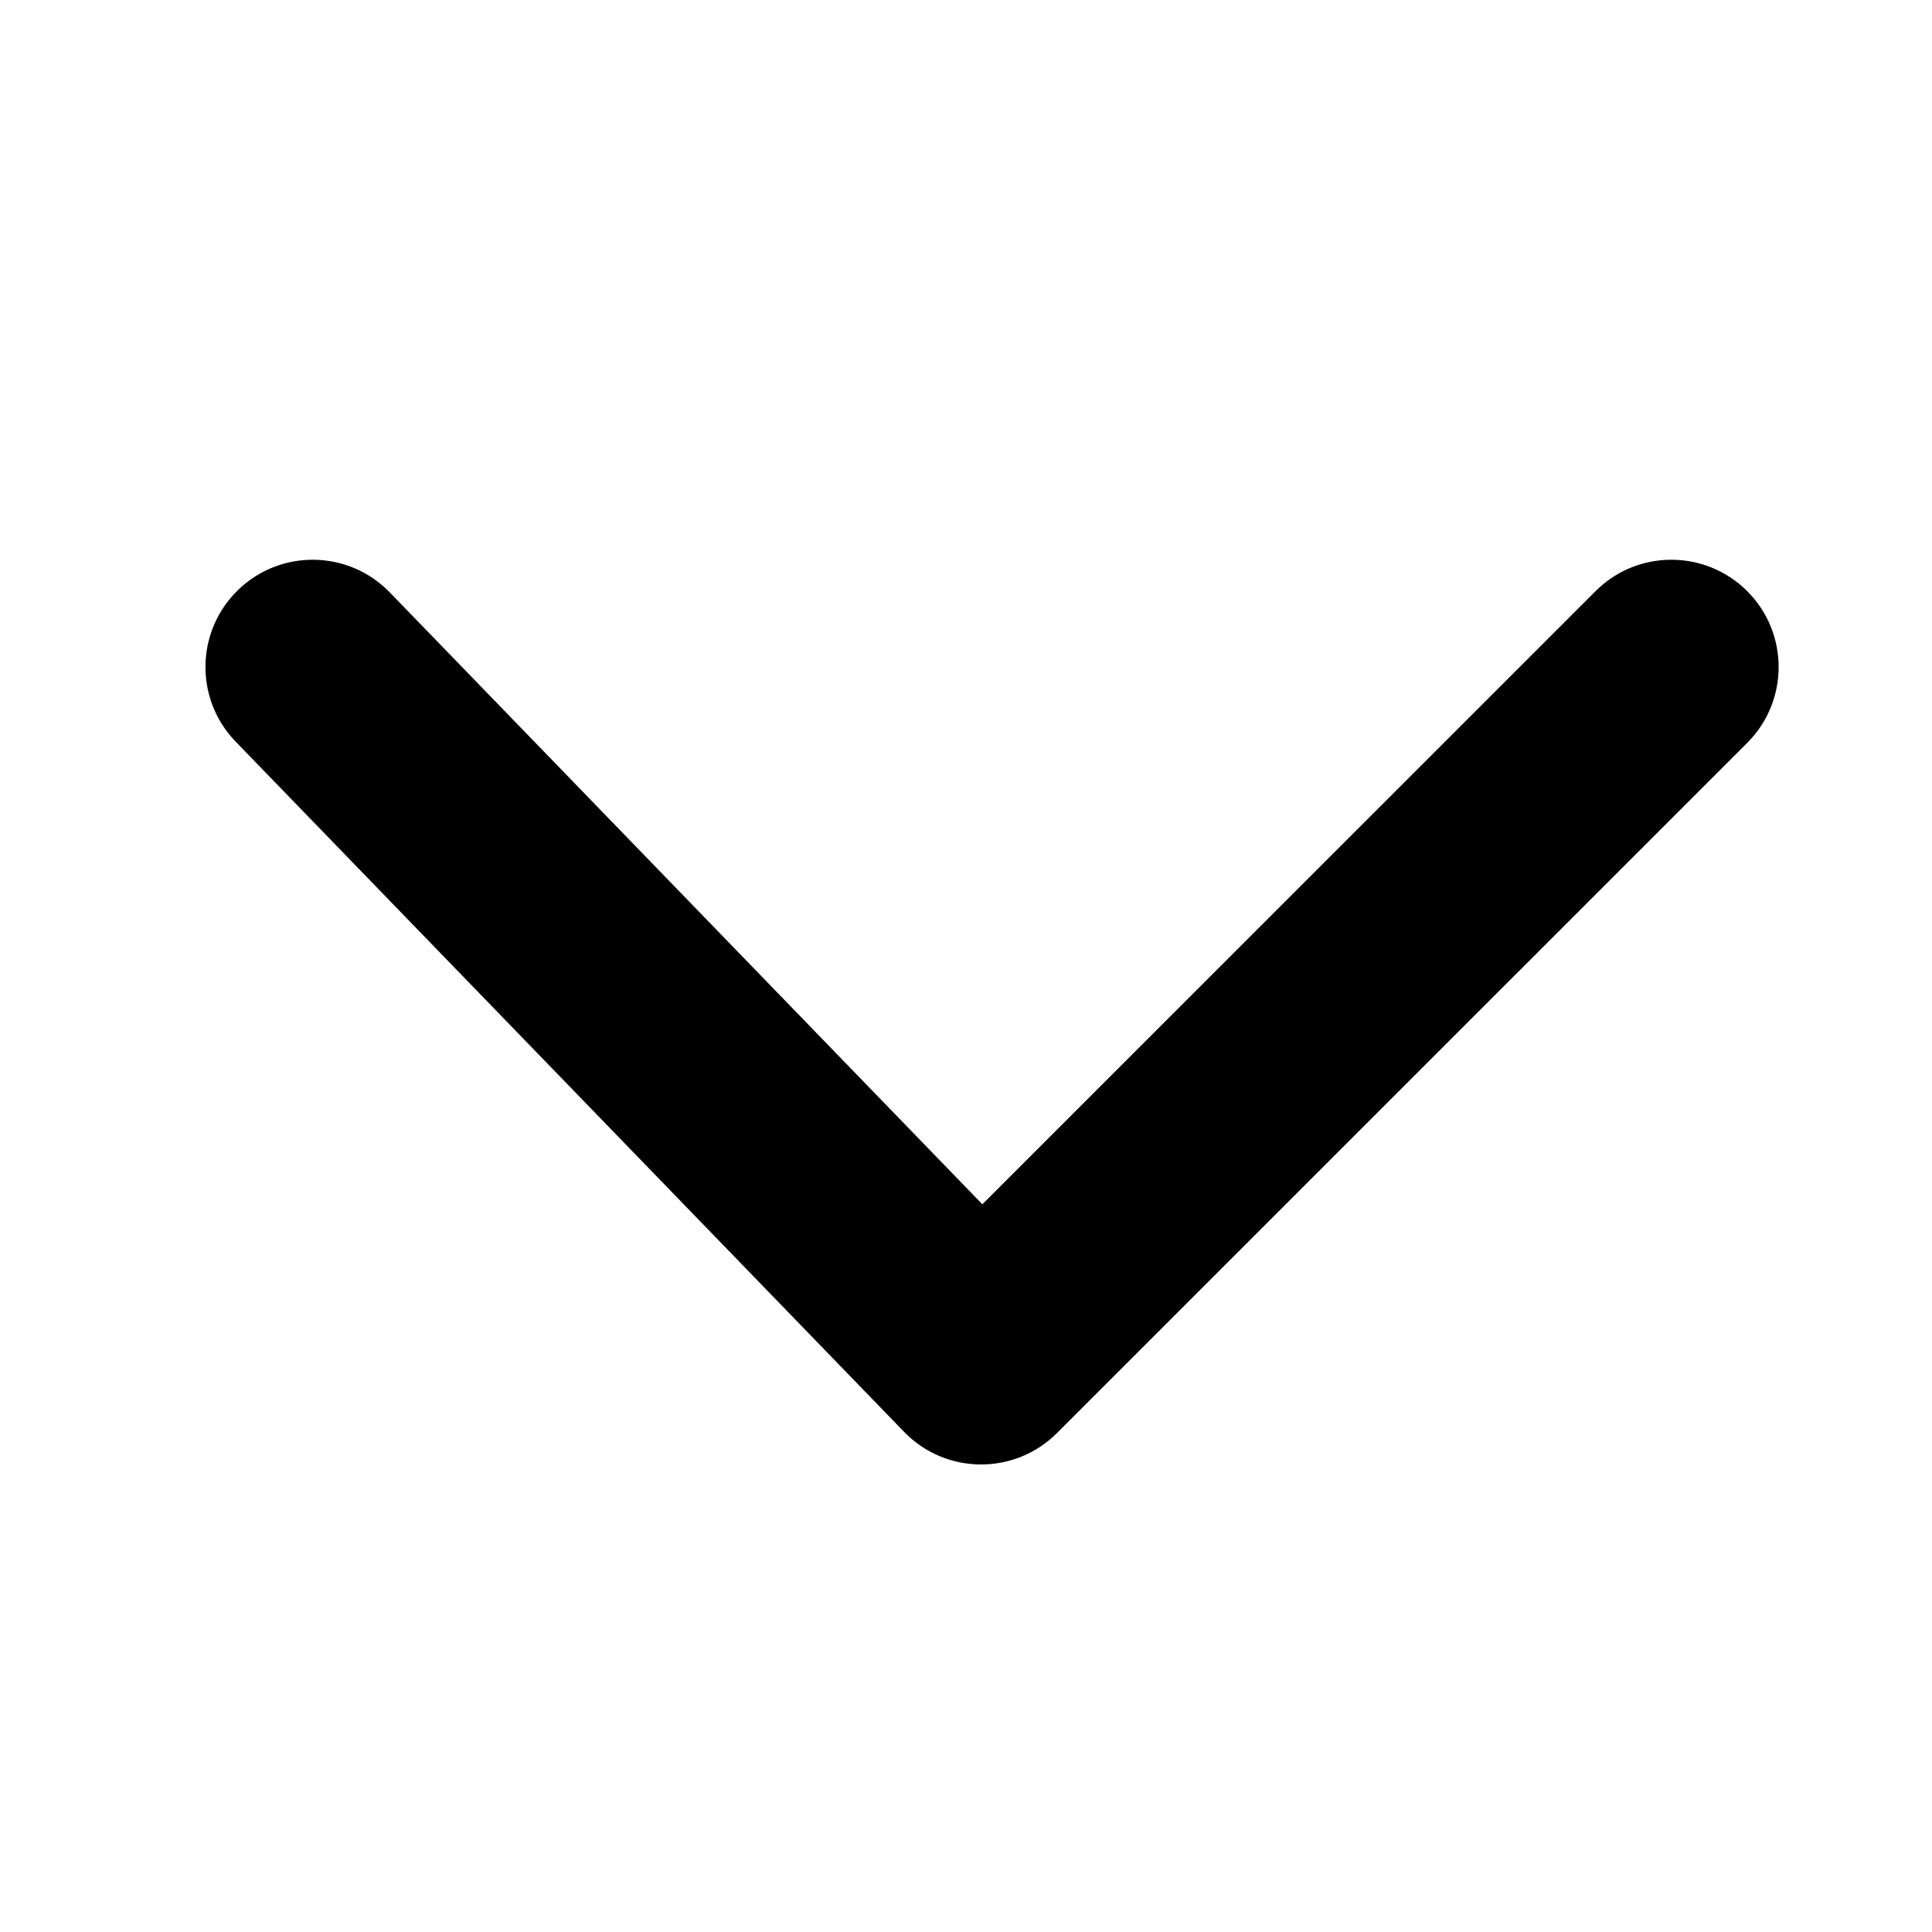
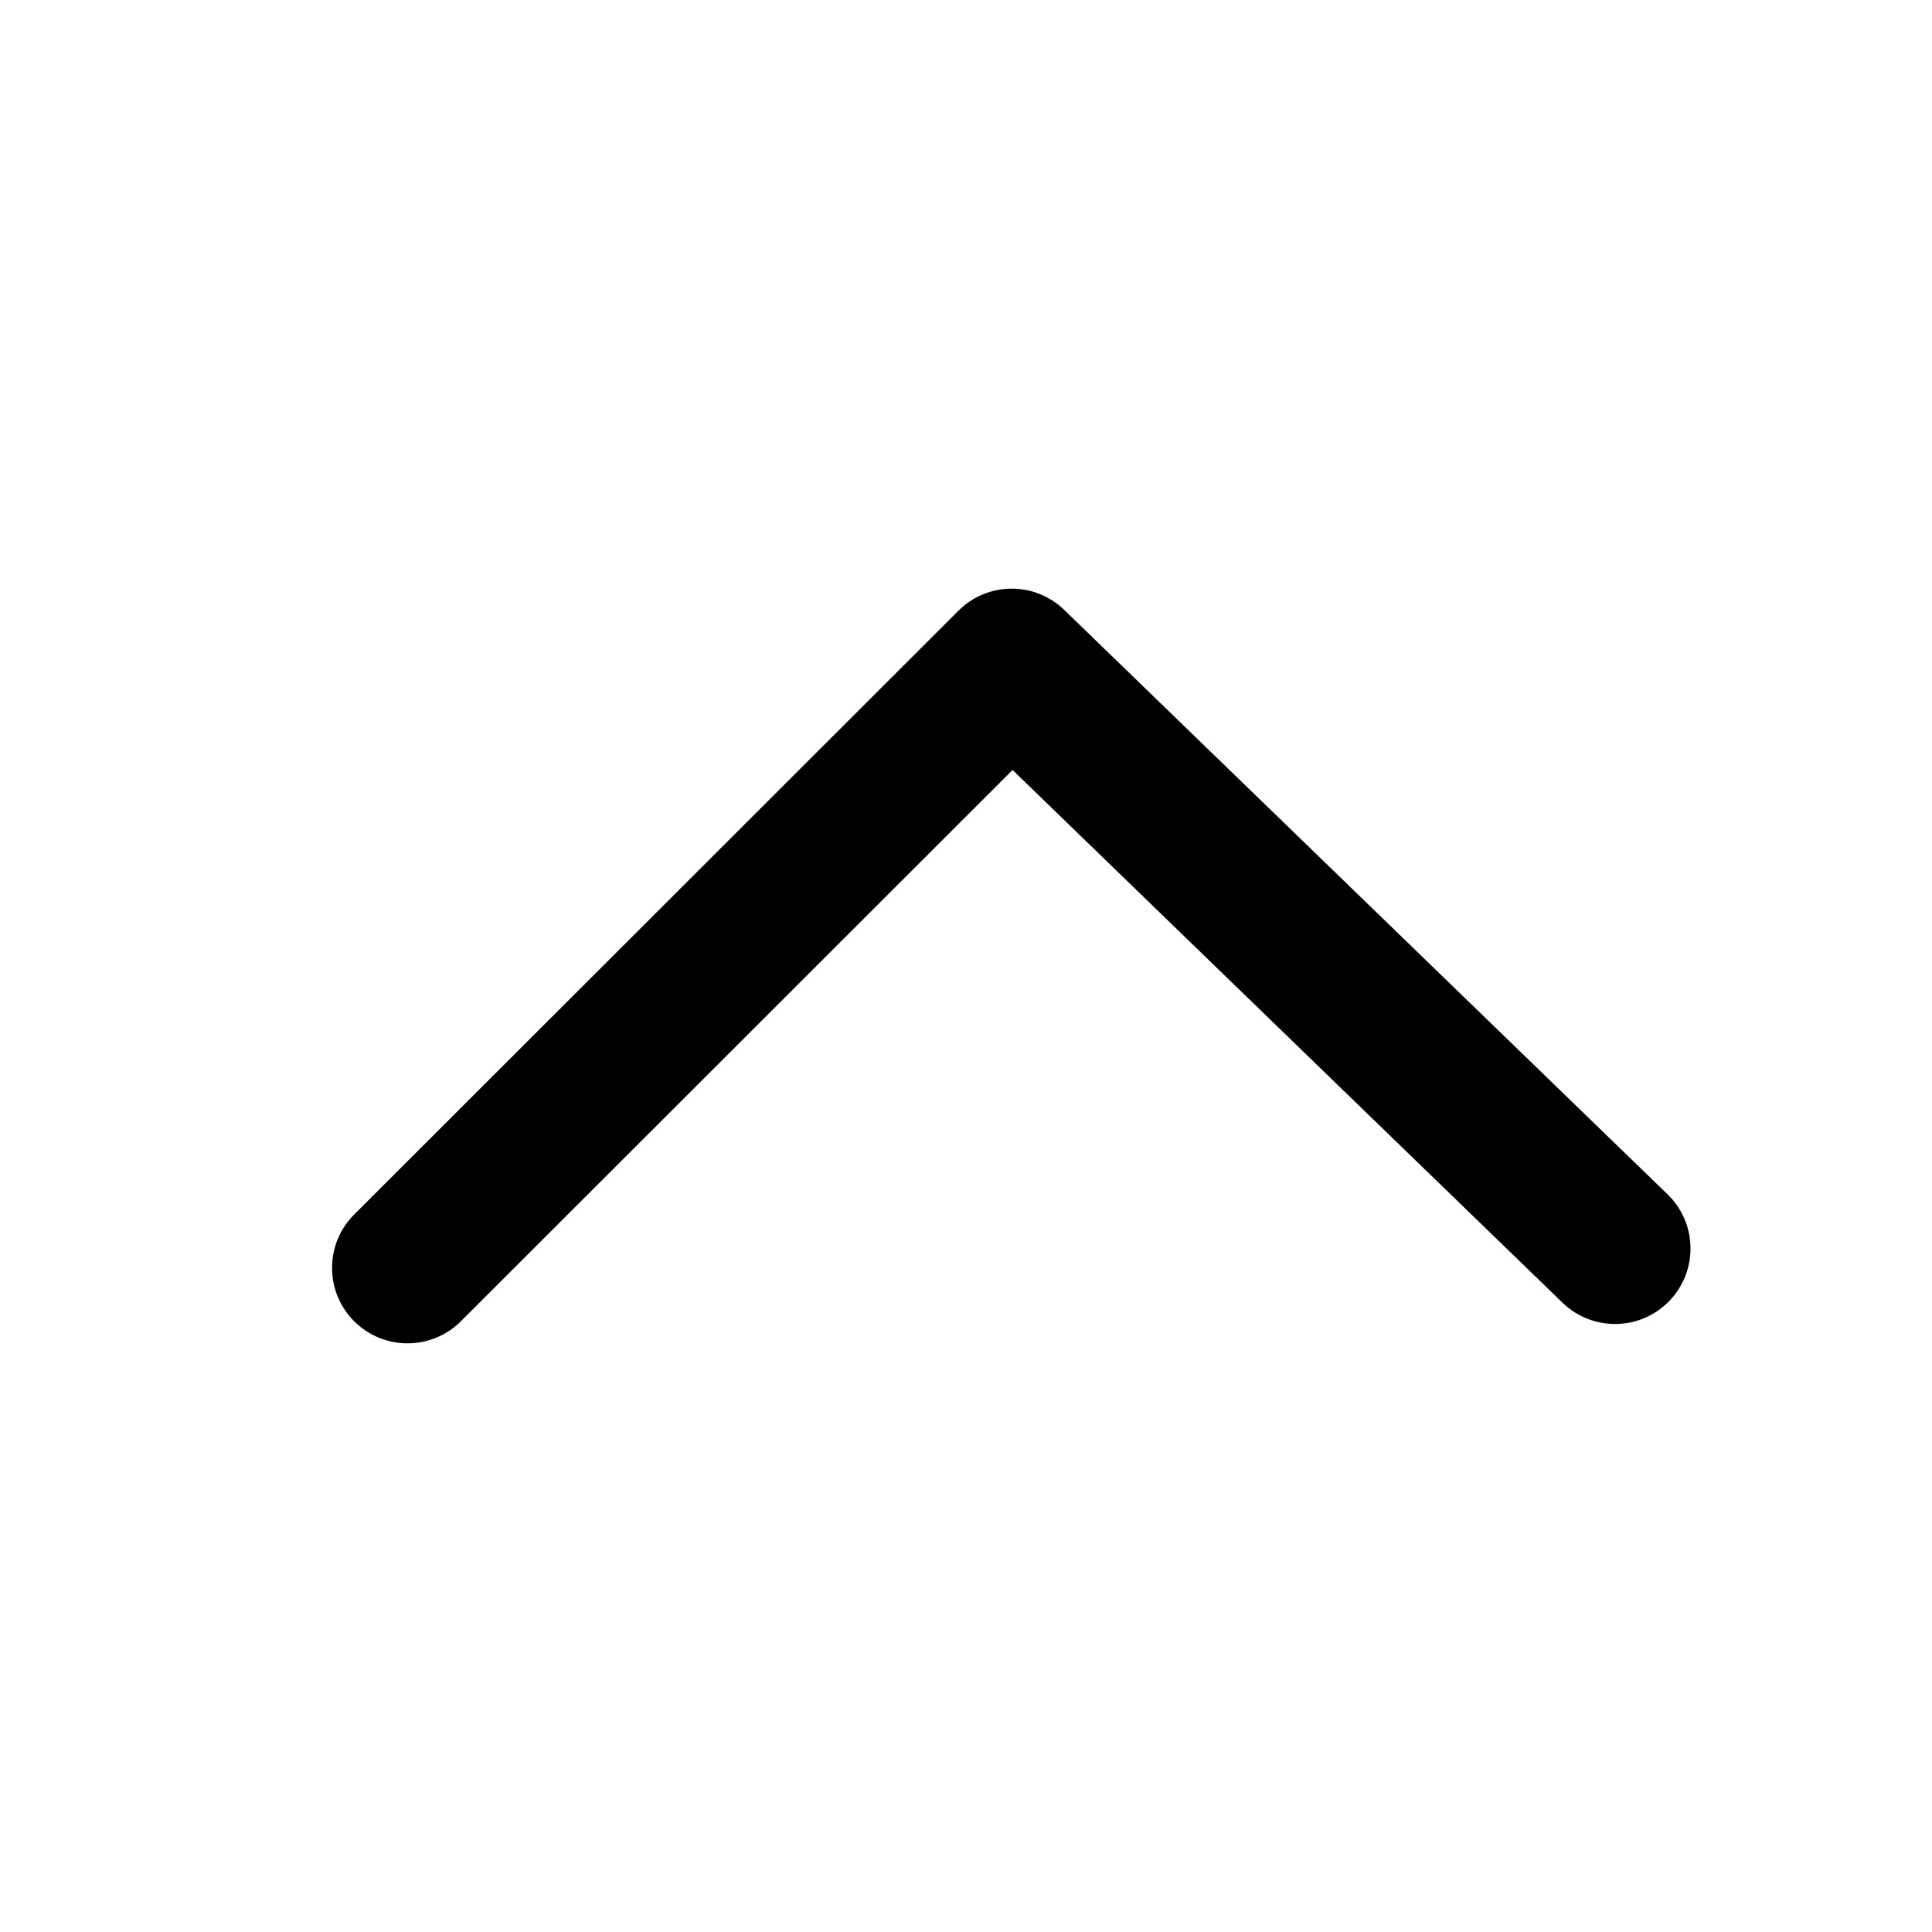
- <svg xmlns="http://www.w3.org/2000/svg" width="180px" height="180px" viewBox="0 0 180 180" version="1.1">
+ <svg xmlns="http://www.w3.org/2000/svg" width="128px" height="128px" viewBox="0 0 128 128" version="1.1">
  <defs />
  <g id="iconos" stroke="none" stroke-width="1" fill="none" fill-rule="evenodd">
    <g id="chevron-up" fill-rule="nonzero" fill="#000000">
-       <path d="M148.652,133.515 C152.555,137.417 158.882,137.417 162.785,133.514 C166.688,129.611 166.687,123.283 162.784,119.38 L98.475,55.077 C94.528,51.13 88.113,51.182 84.229,55.192 L21.956,119.495 C18.117,123.46 18.218,129.787 22.183,133.627 C26.148,137.466 32.475,137.365 36.315,133.4 L91.523,76.392 L148.652,133.515 Z" id="Path-23" transform="translate(92.42675, 94.2959) scale(1, -1) translate(-92.42675, -94.2959) " />
+       <path d="M30.534,40.463 C28.581,38.511 25.415,38.512 23.463,40.466 C21.511,42.419 21.512,45.585 23.466,47.537 L63.497,87.537 C65.428,89.466 68.55,89.491 70.51,87.591 L110.479,48.874 C112.462,46.952 112.513,43.787 110.591,41.803 C108.67,39.82 105.505,39.77 103.521,41.691 L67.086,76.986 L30.534,40.463 Z" id="Path-19-Copy" transform="translate(67, 64) scale(1, -1) translate(-67, -64) " />
    </g>
  </g>
</svg>
